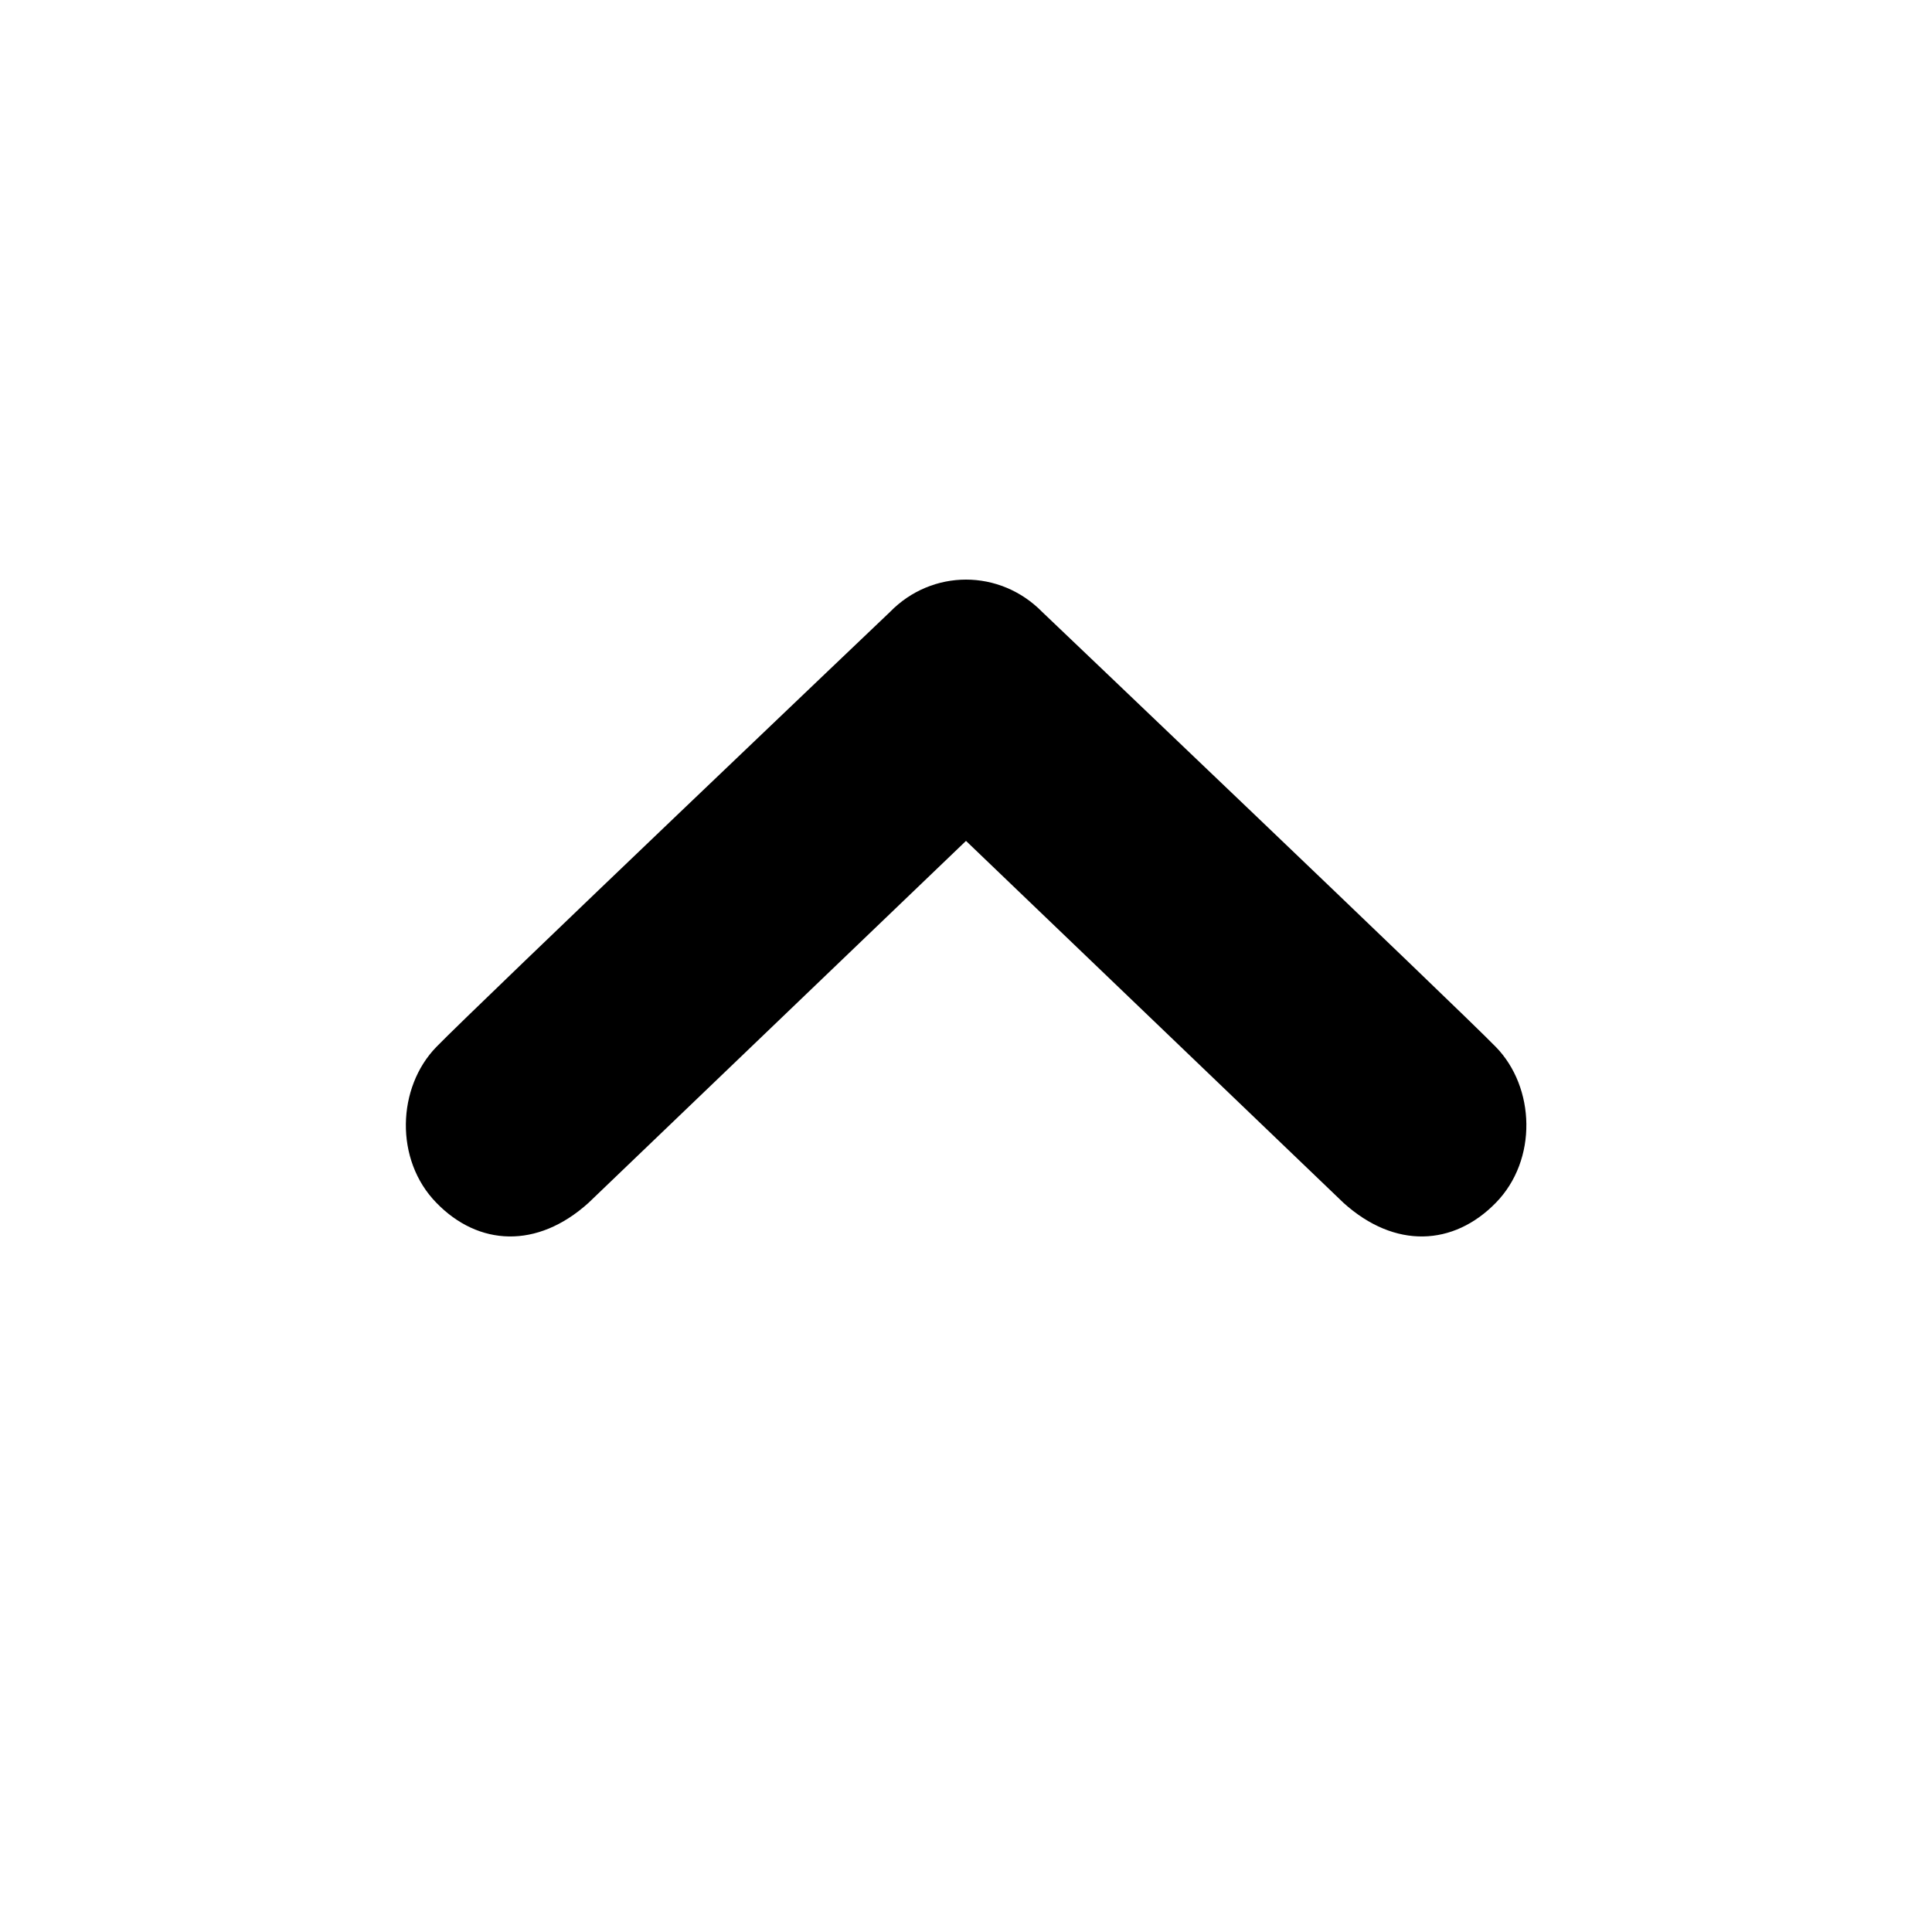
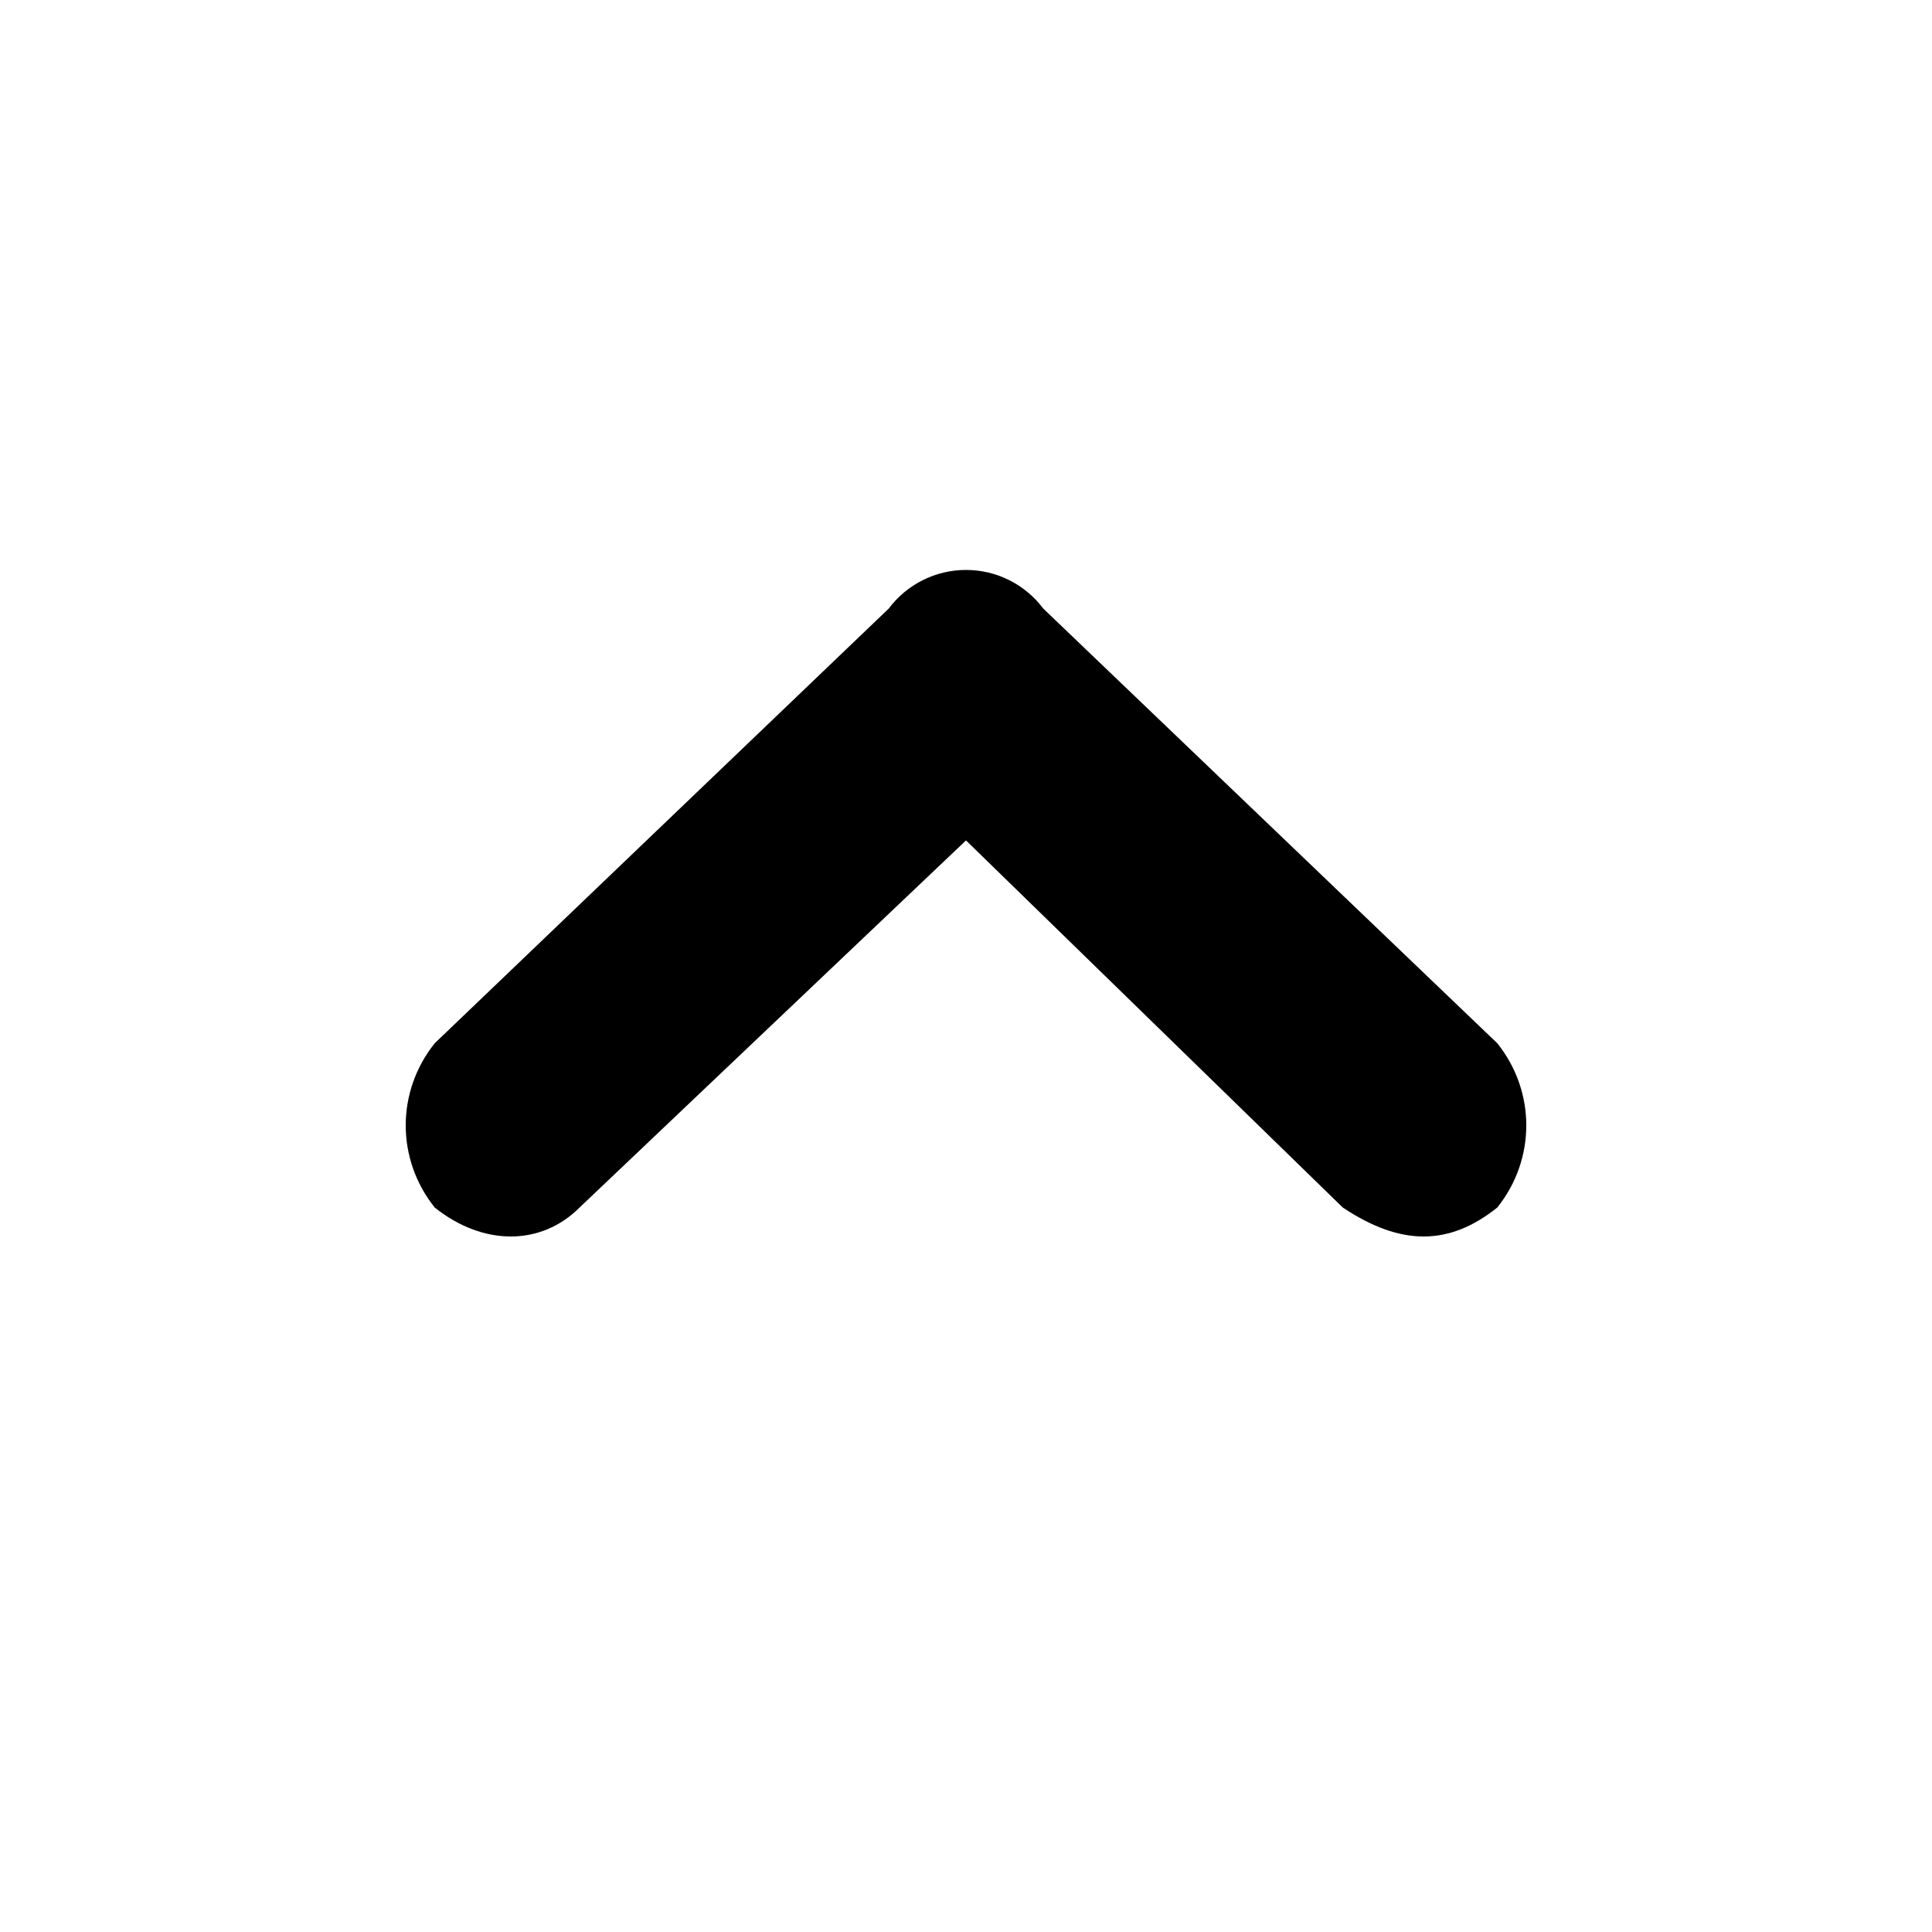
- <svg xmlns="http://www.w3.org/2000/svg" version="1.1" id="Chevron_up" x="0px" y="0px" viewBox="0 0 20 20" enable-background="new 0 0 20 20" xml:space="preserve">
-   <path d="M15.484,12.452c-0.436,0.446-1.043,0.481-1.576,0L10,8.705l-3.908,3.747c-0.533,0.481-1.141,0.446-1.574,0  c-0.436-0.445-0.408-1.197,0-1.615c0.406-0.418,4.695-4.502,4.695-4.502C9.43,6.112,9.715,6,10,6s0.57,0.112,0.789,0.335  c0,0,4.287,4.084,4.695,4.502C15.893,11.255,15.92,12.007,15.484,12.452z" />
+ <svg xmlns="http://www.w3.org/2000/svg" viewBox="0 0 20 20">
+   <path d="M15.5 12.5c-.5.4-1 .4-1.6 0L10 8.7l-4 3.8c-.4.4-1 .4-1.5 0-.4-.5-.4-1.2 0-1.7l4.7-4.5a1 1 0 0 1 1.6 0l4.7 4.5c.4.5.4 1.2 0 1.7z" />
</svg>
